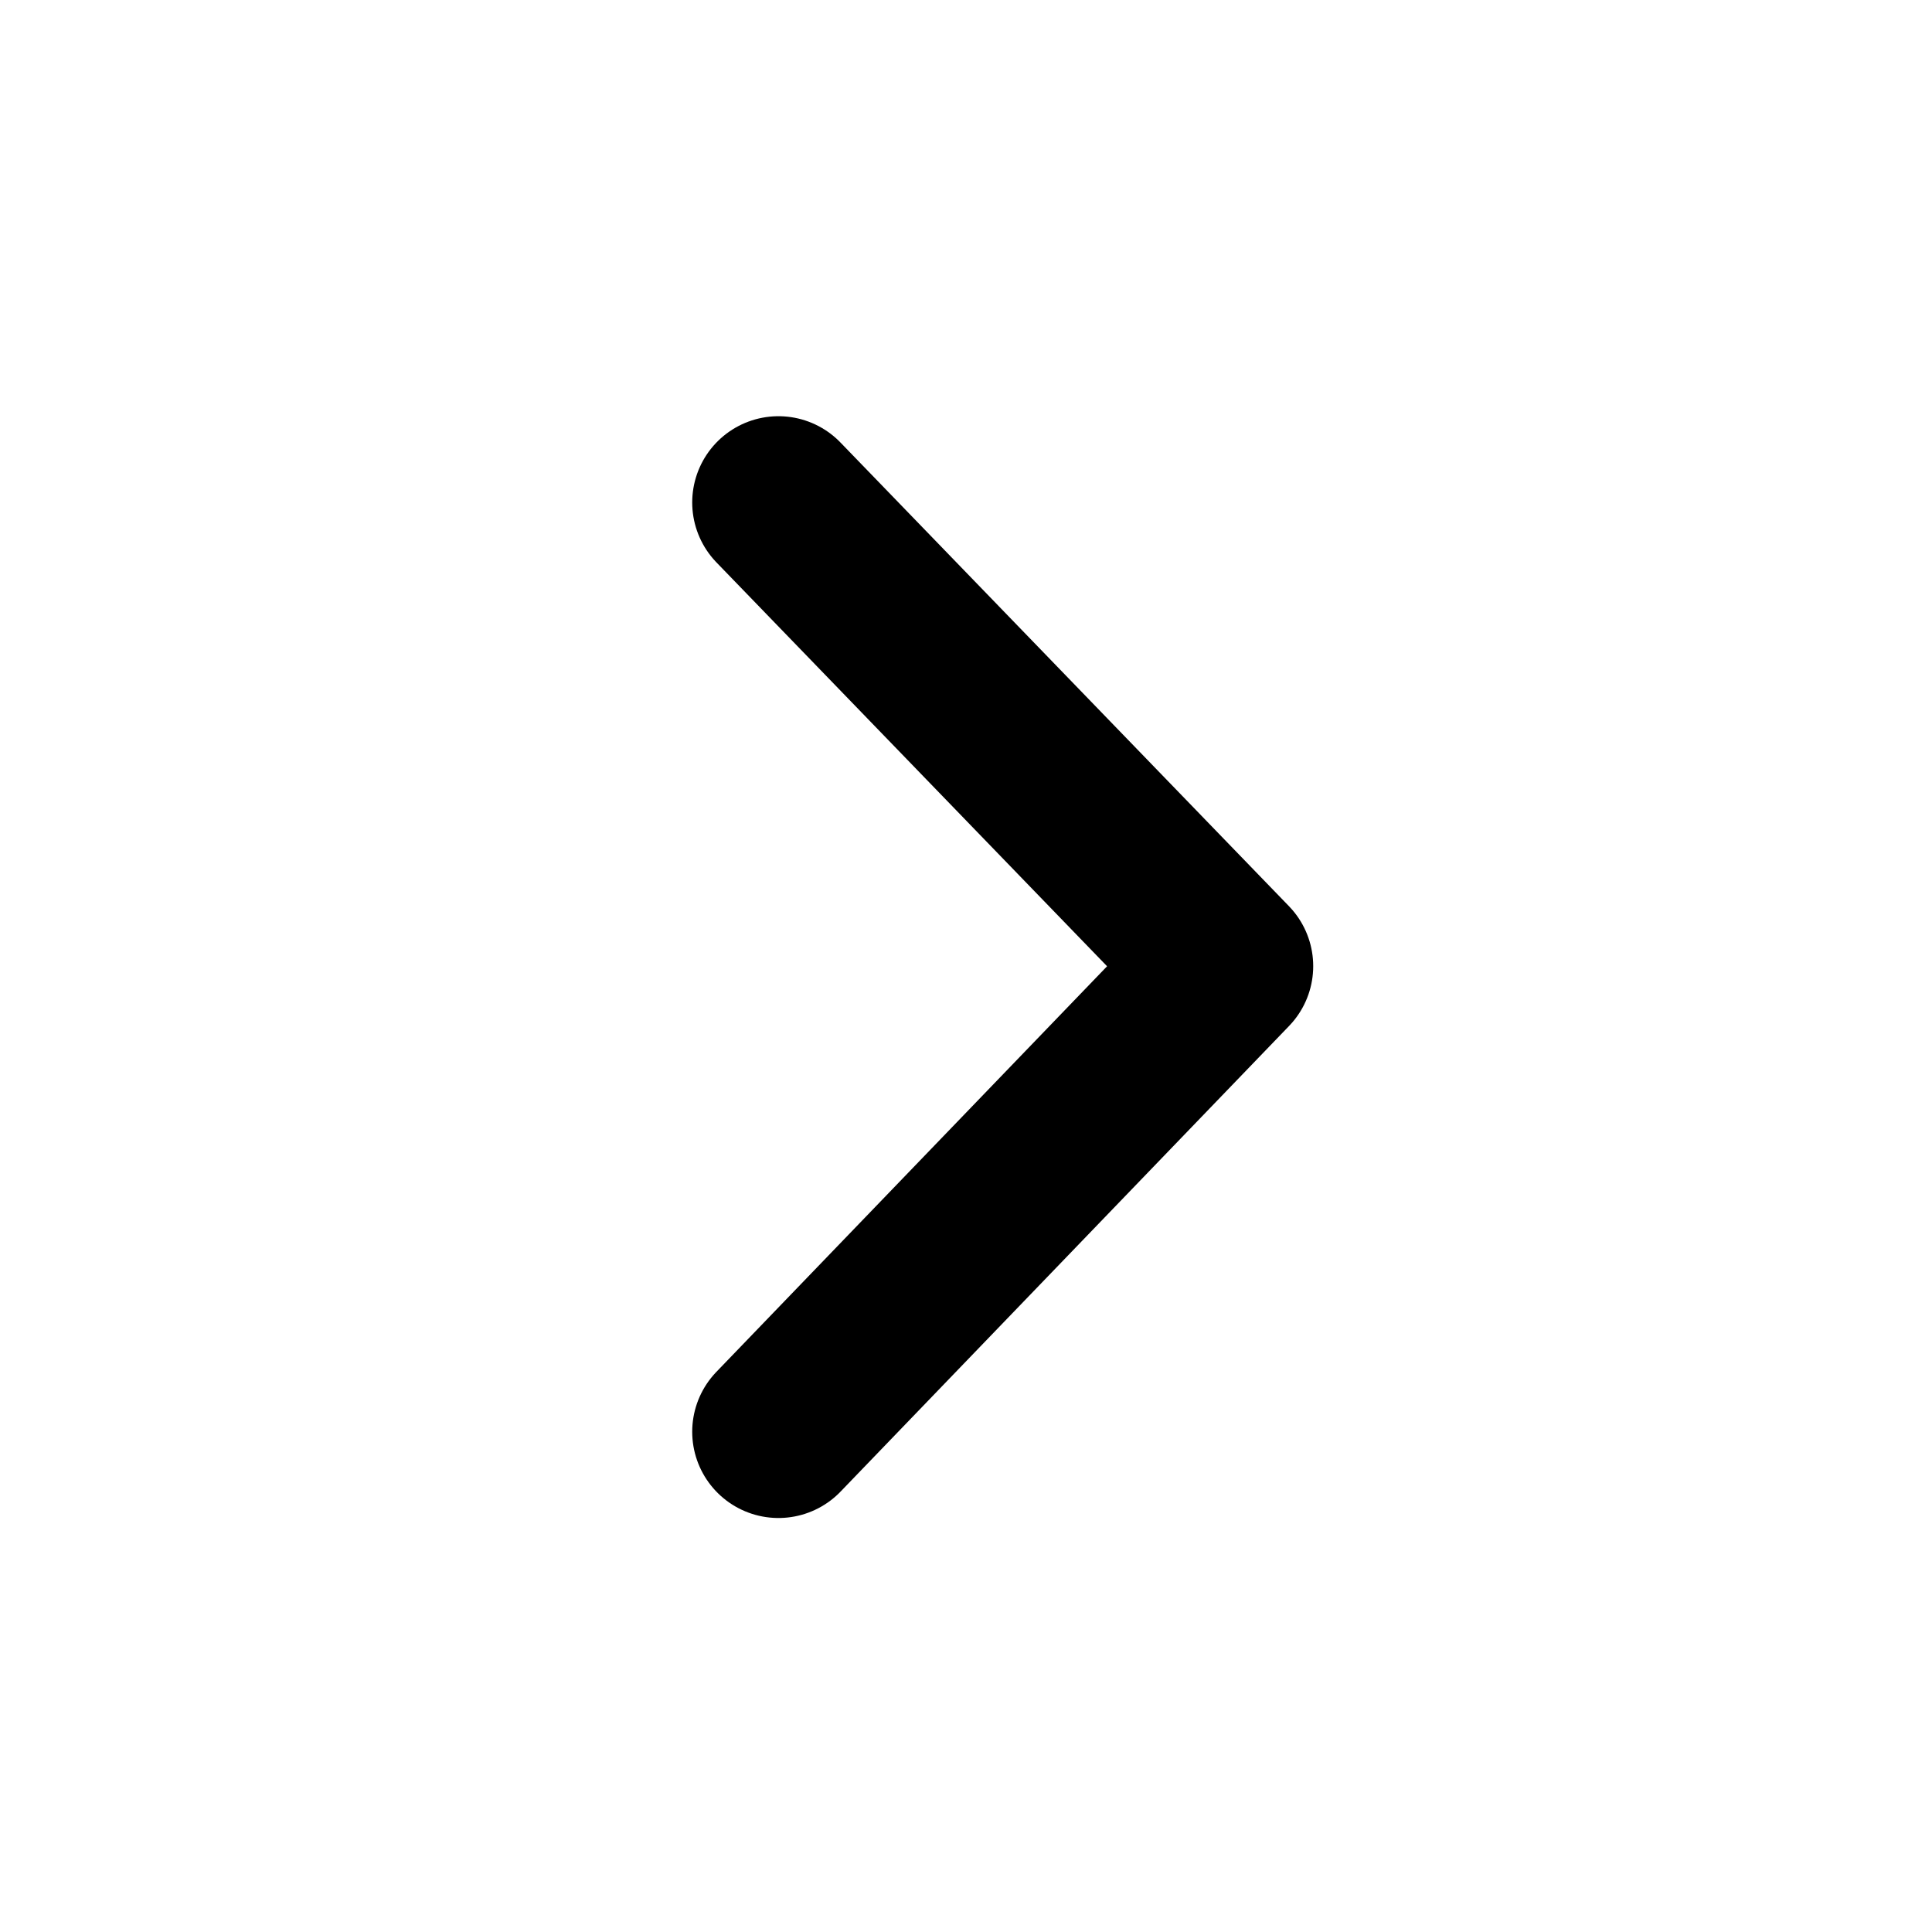
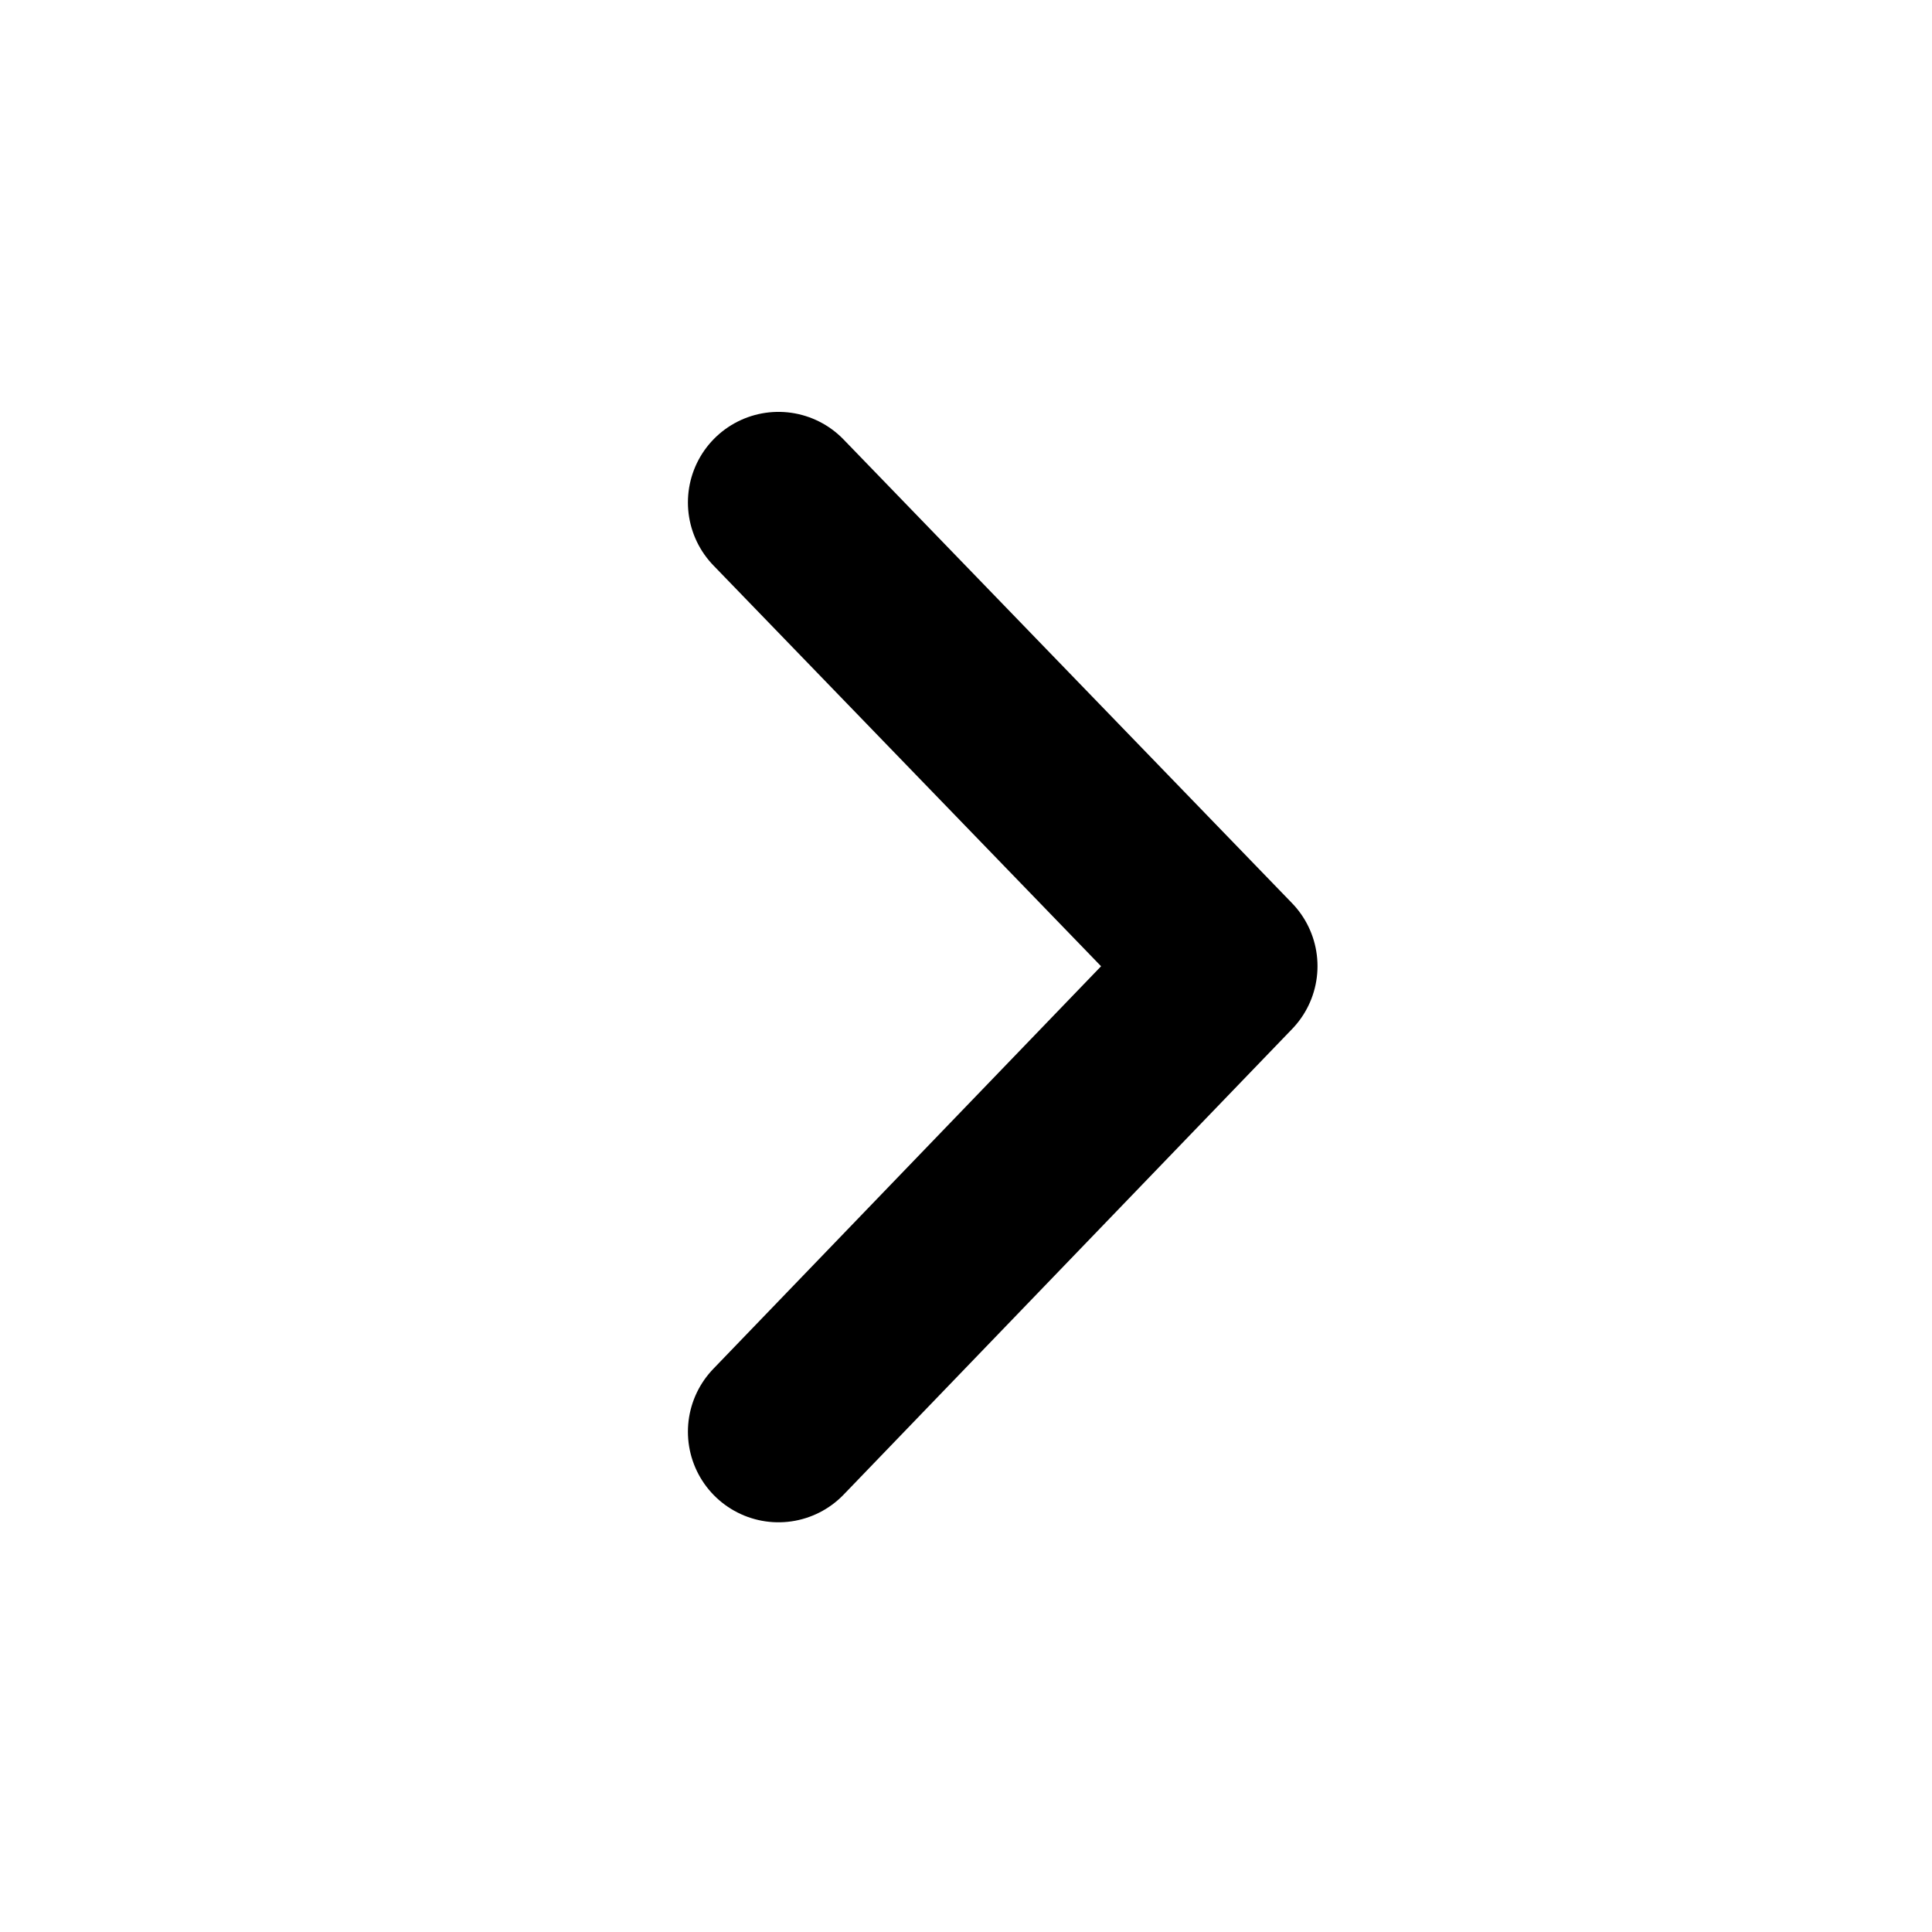
- <svg xmlns="http://www.w3.org/2000/svg" width="14" height="14" viewBox="0 0 14 14" fill="none">
-   <path d="M5.641 3.641L8.891 7.001L5.641 10.375" stroke="black" stroke-width="1.25" stroke-linecap="round" stroke-linejoin="round" />
+ <svg xmlns="http://www.w3.org/2000/svg" width="16" height="16" viewBox="0 0 16 16" fill="none">
+   <path d="M6.447 4.161L10.161 8.001L6.447 11.857" stroke="black" stroke-width="1.5" stroke-linecap="round" stroke-linejoin="round" />
</svg>
